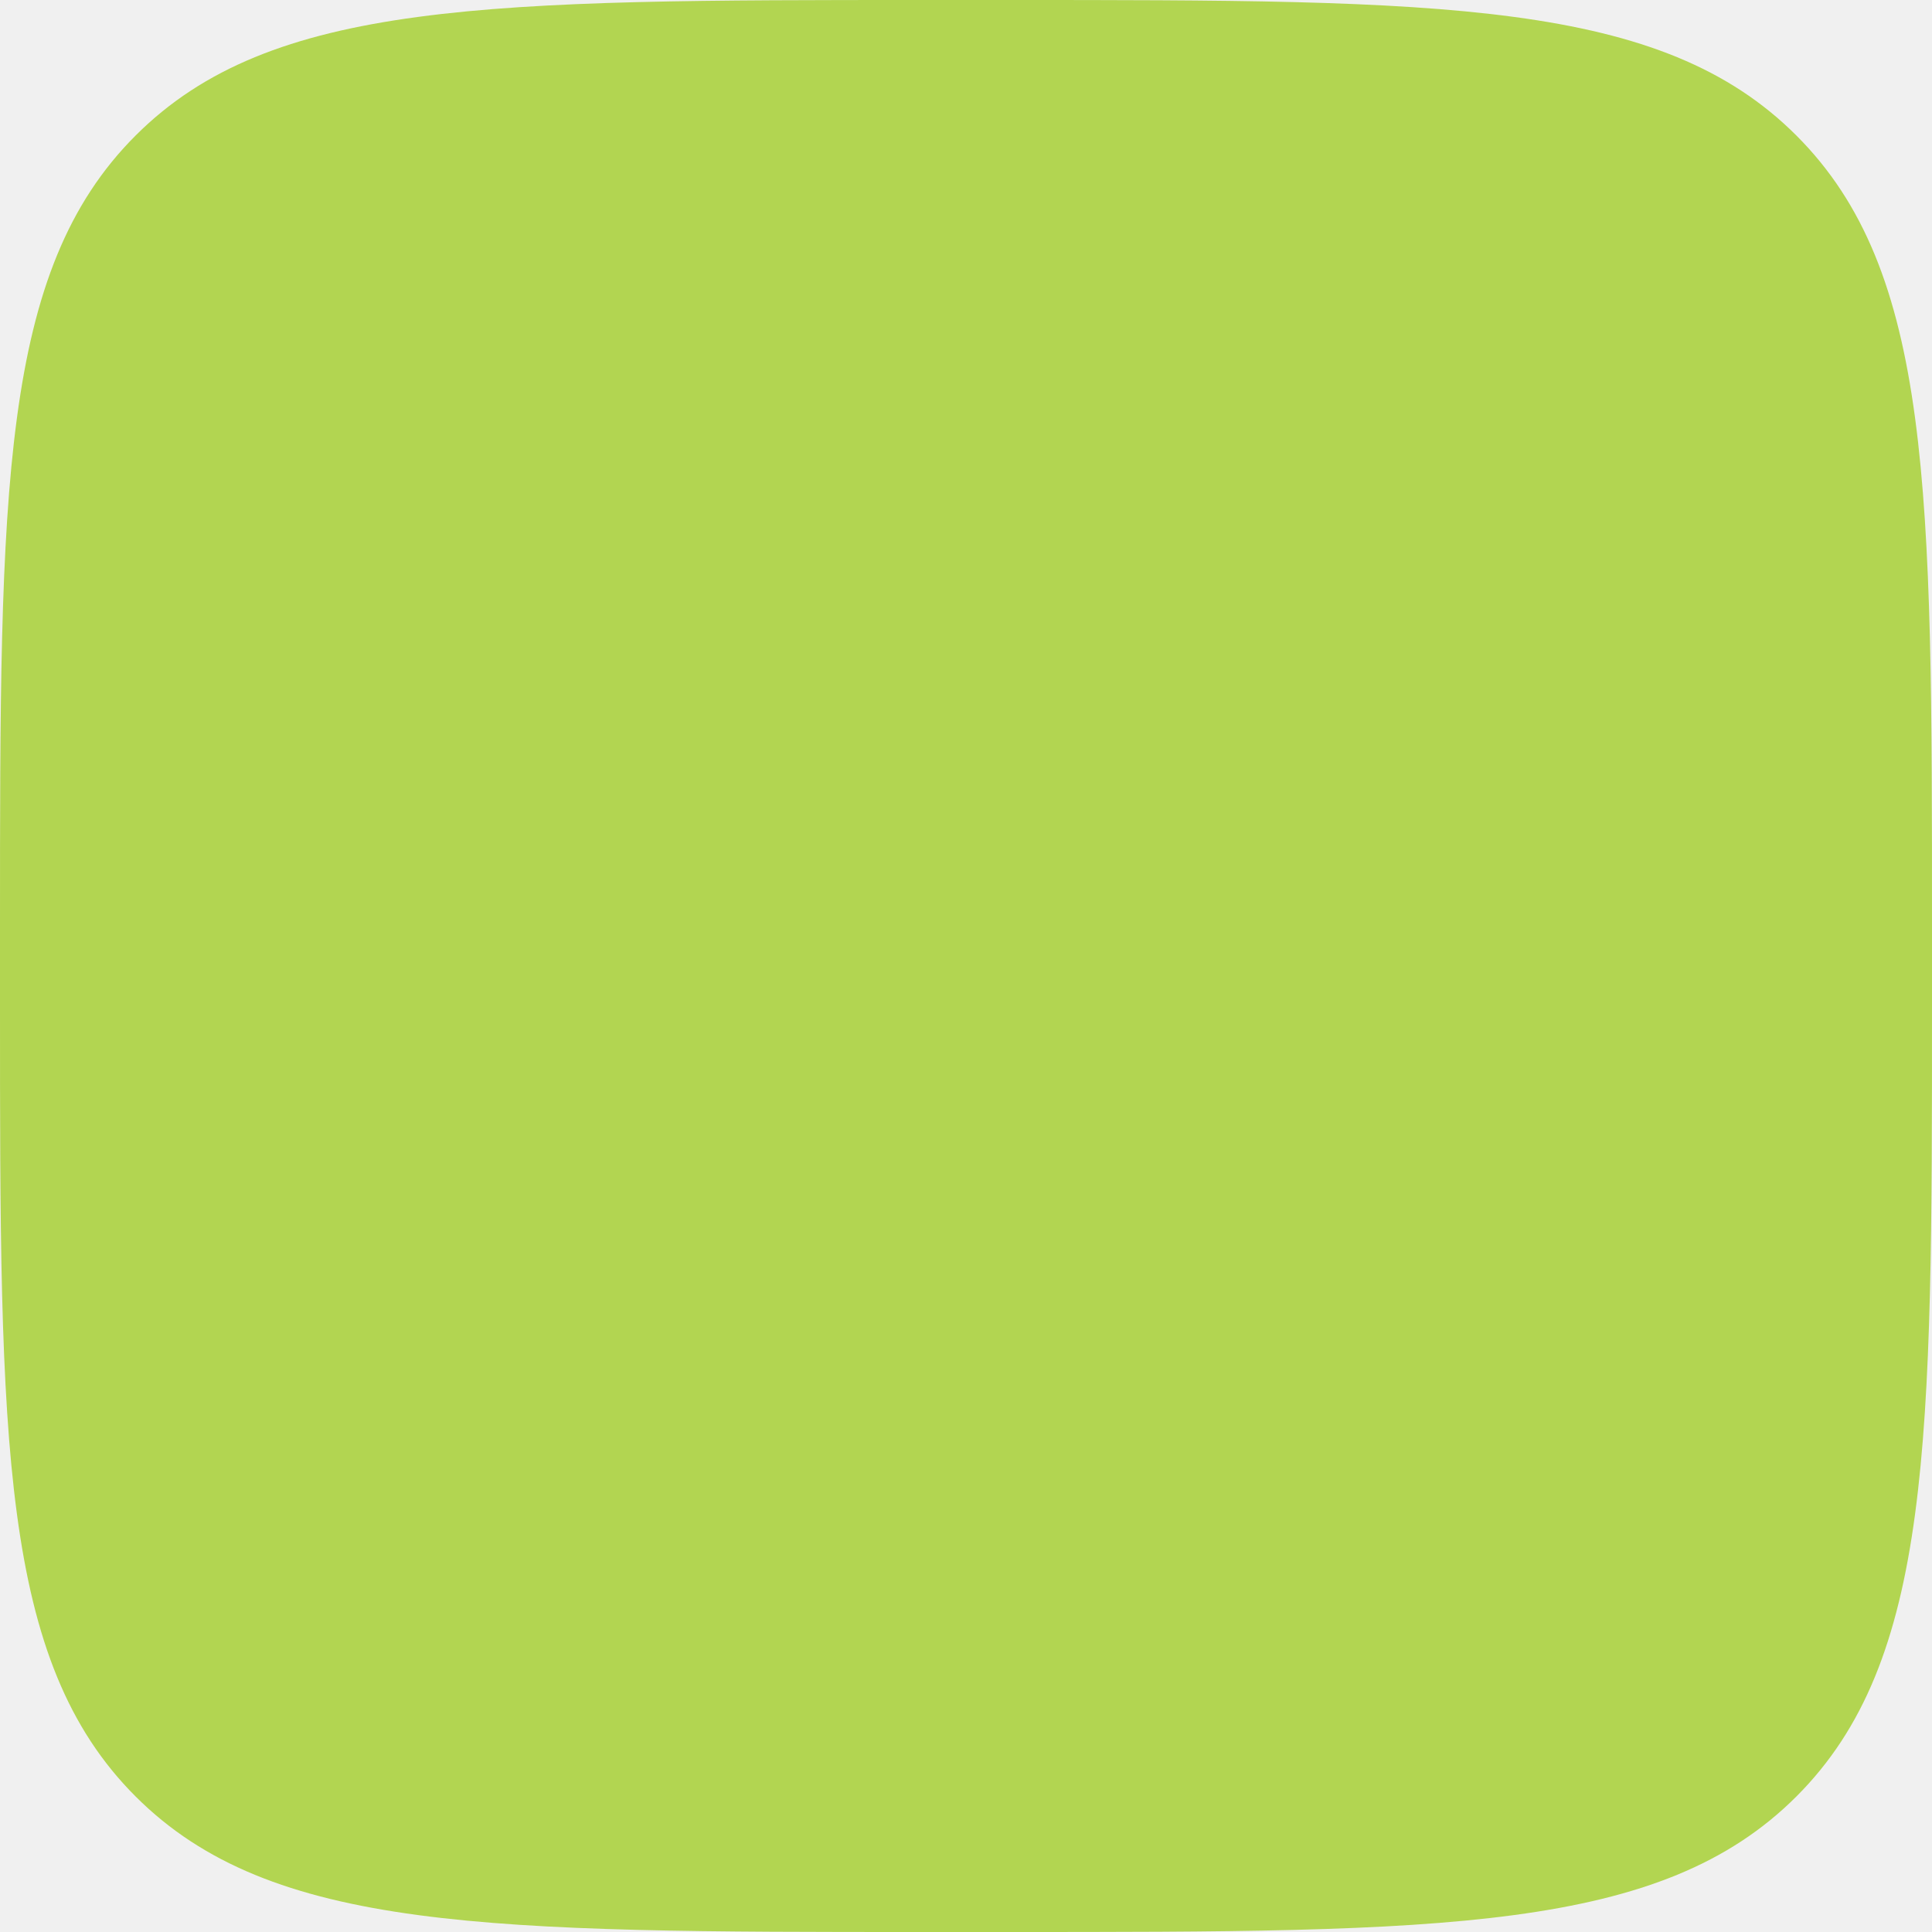
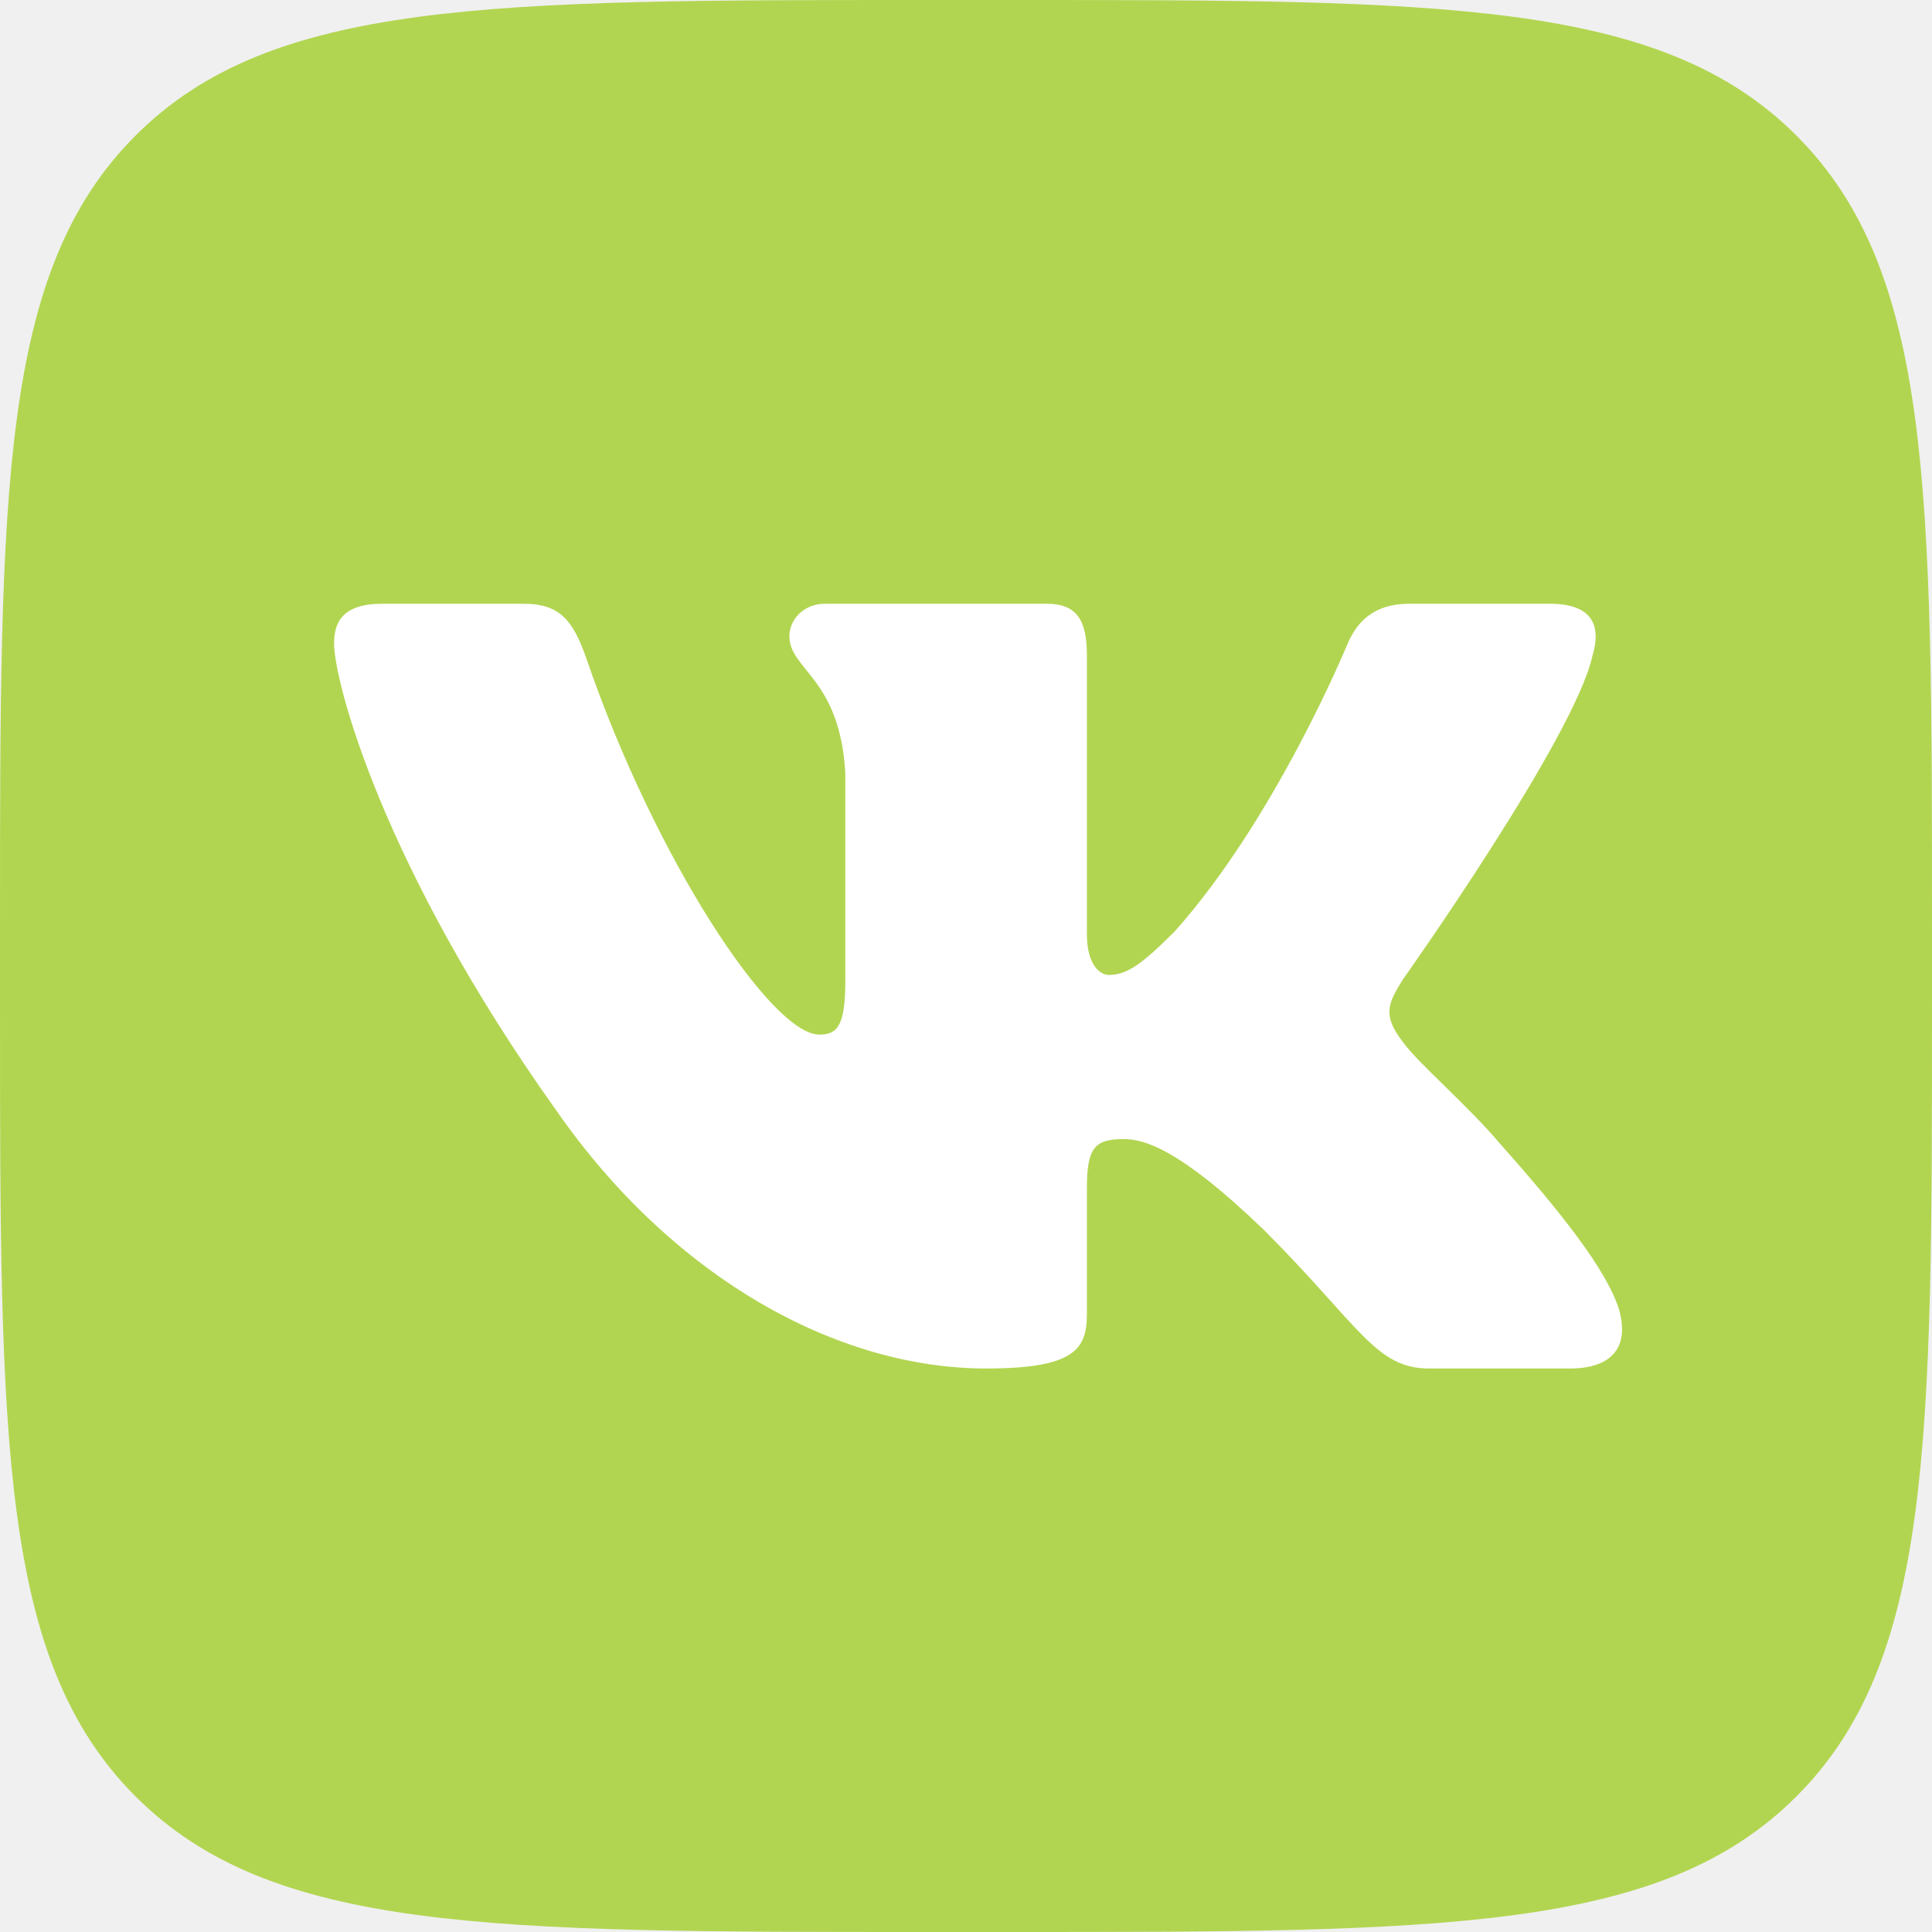
<svg xmlns="http://www.w3.org/2000/svg" width="24" height="24" viewBox="0 0 24 24" fill="none">
-   <path d="M0 11.5C0 6.079 0 3.368 1.684 1.684C3.368 0 6.079 0 11.5 0H12.5C17.921 0 20.632 0 22.316 1.684C24 3.368 24 6.079 24 11.5V12.5C24 17.921 24 20.632 22.316 22.316C20.632 24 17.921 24 12.5 24H11.5C6.079 24 3.368 24 1.684 22.316C0 20.632 0 17.921 0 12.5L0 11.5Z" fill="#B2D551" />
+   <g clip-path="url(#clip0_286_485)">
+     <path d="M0 11.5C0 6.079 0 3.368 1.684 1.684C3.368 0 6.079 0 11.5 0H12.5C17.921 0 20.632 0 22.316 1.684C24 3.368 24 6.079 24 11.5V12.5C24 17.921 24 20.632 22.316 22.316C20.632 24 17.921 24 12.5 24H11.5C6.079 24 3.368 24 1.684 22.316C0 20.632 0 17.921 0 12.5L0 11.5Z" fill="#B2D551" />
+     <path fill-rule="evenodd" clip-rule="evenodd" d="M6.5 7.5H4.75C4.25 7.5 4.15 7.735 4.15 7.995C4.15 8.458 4.743 10.757 6.913 13.798C8.359 15.874 10.397 17 12.252 17C13.364 17 13.502 16.75 13.502 16.319V14.75C13.502 14.25 13.607 14.15 13.96 14.15C14.22 14.15 14.665 14.28 15.703 15.281C16.89 16.468 17.085 17 17.753 17H19.503C20.004 17 20.254 16.75 20.109 16.257C19.951 15.765 19.385 15.052 18.633 14.206C18.225 13.724 17.613 13.205 17.428 12.945C17.168 12.611 17.242 12.463 17.428 12.166C17.428 12.166 19.56 9.163 19.783 8.143C19.894 7.772 19.783 7.5 19.253 7.5H17.503C17.058 7.5 16.853 7.735 16.741 7.995C16.741 7.995 15.851 10.164 14.59 11.573C14.182 11.981 13.997 12.111 13.774 12.111C13.663 12.111 13.502 11.981 13.502 11.61V8.143C13.502 7.698 13.373 7.5 13.002 7.5H10.251C9.973 7.5 9.806 7.707 9.806 7.902C9.806 8.324 10.436 8.421 10.501 9.608V12.185C10.501 12.75 10.399 12.852 10.177 12.852C9.583 12.852 8.14 10.674 7.284 8.18C7.116 7.696 6.948 7.5 6.5 7.5Z" fill="white" />
+   </g>
+   <defs>
+     <clipPath id="clip0_286_485">
+       <rect width="24" height="24" fill="white" />
+     </clipPath>
+   </defs>
</svg>
